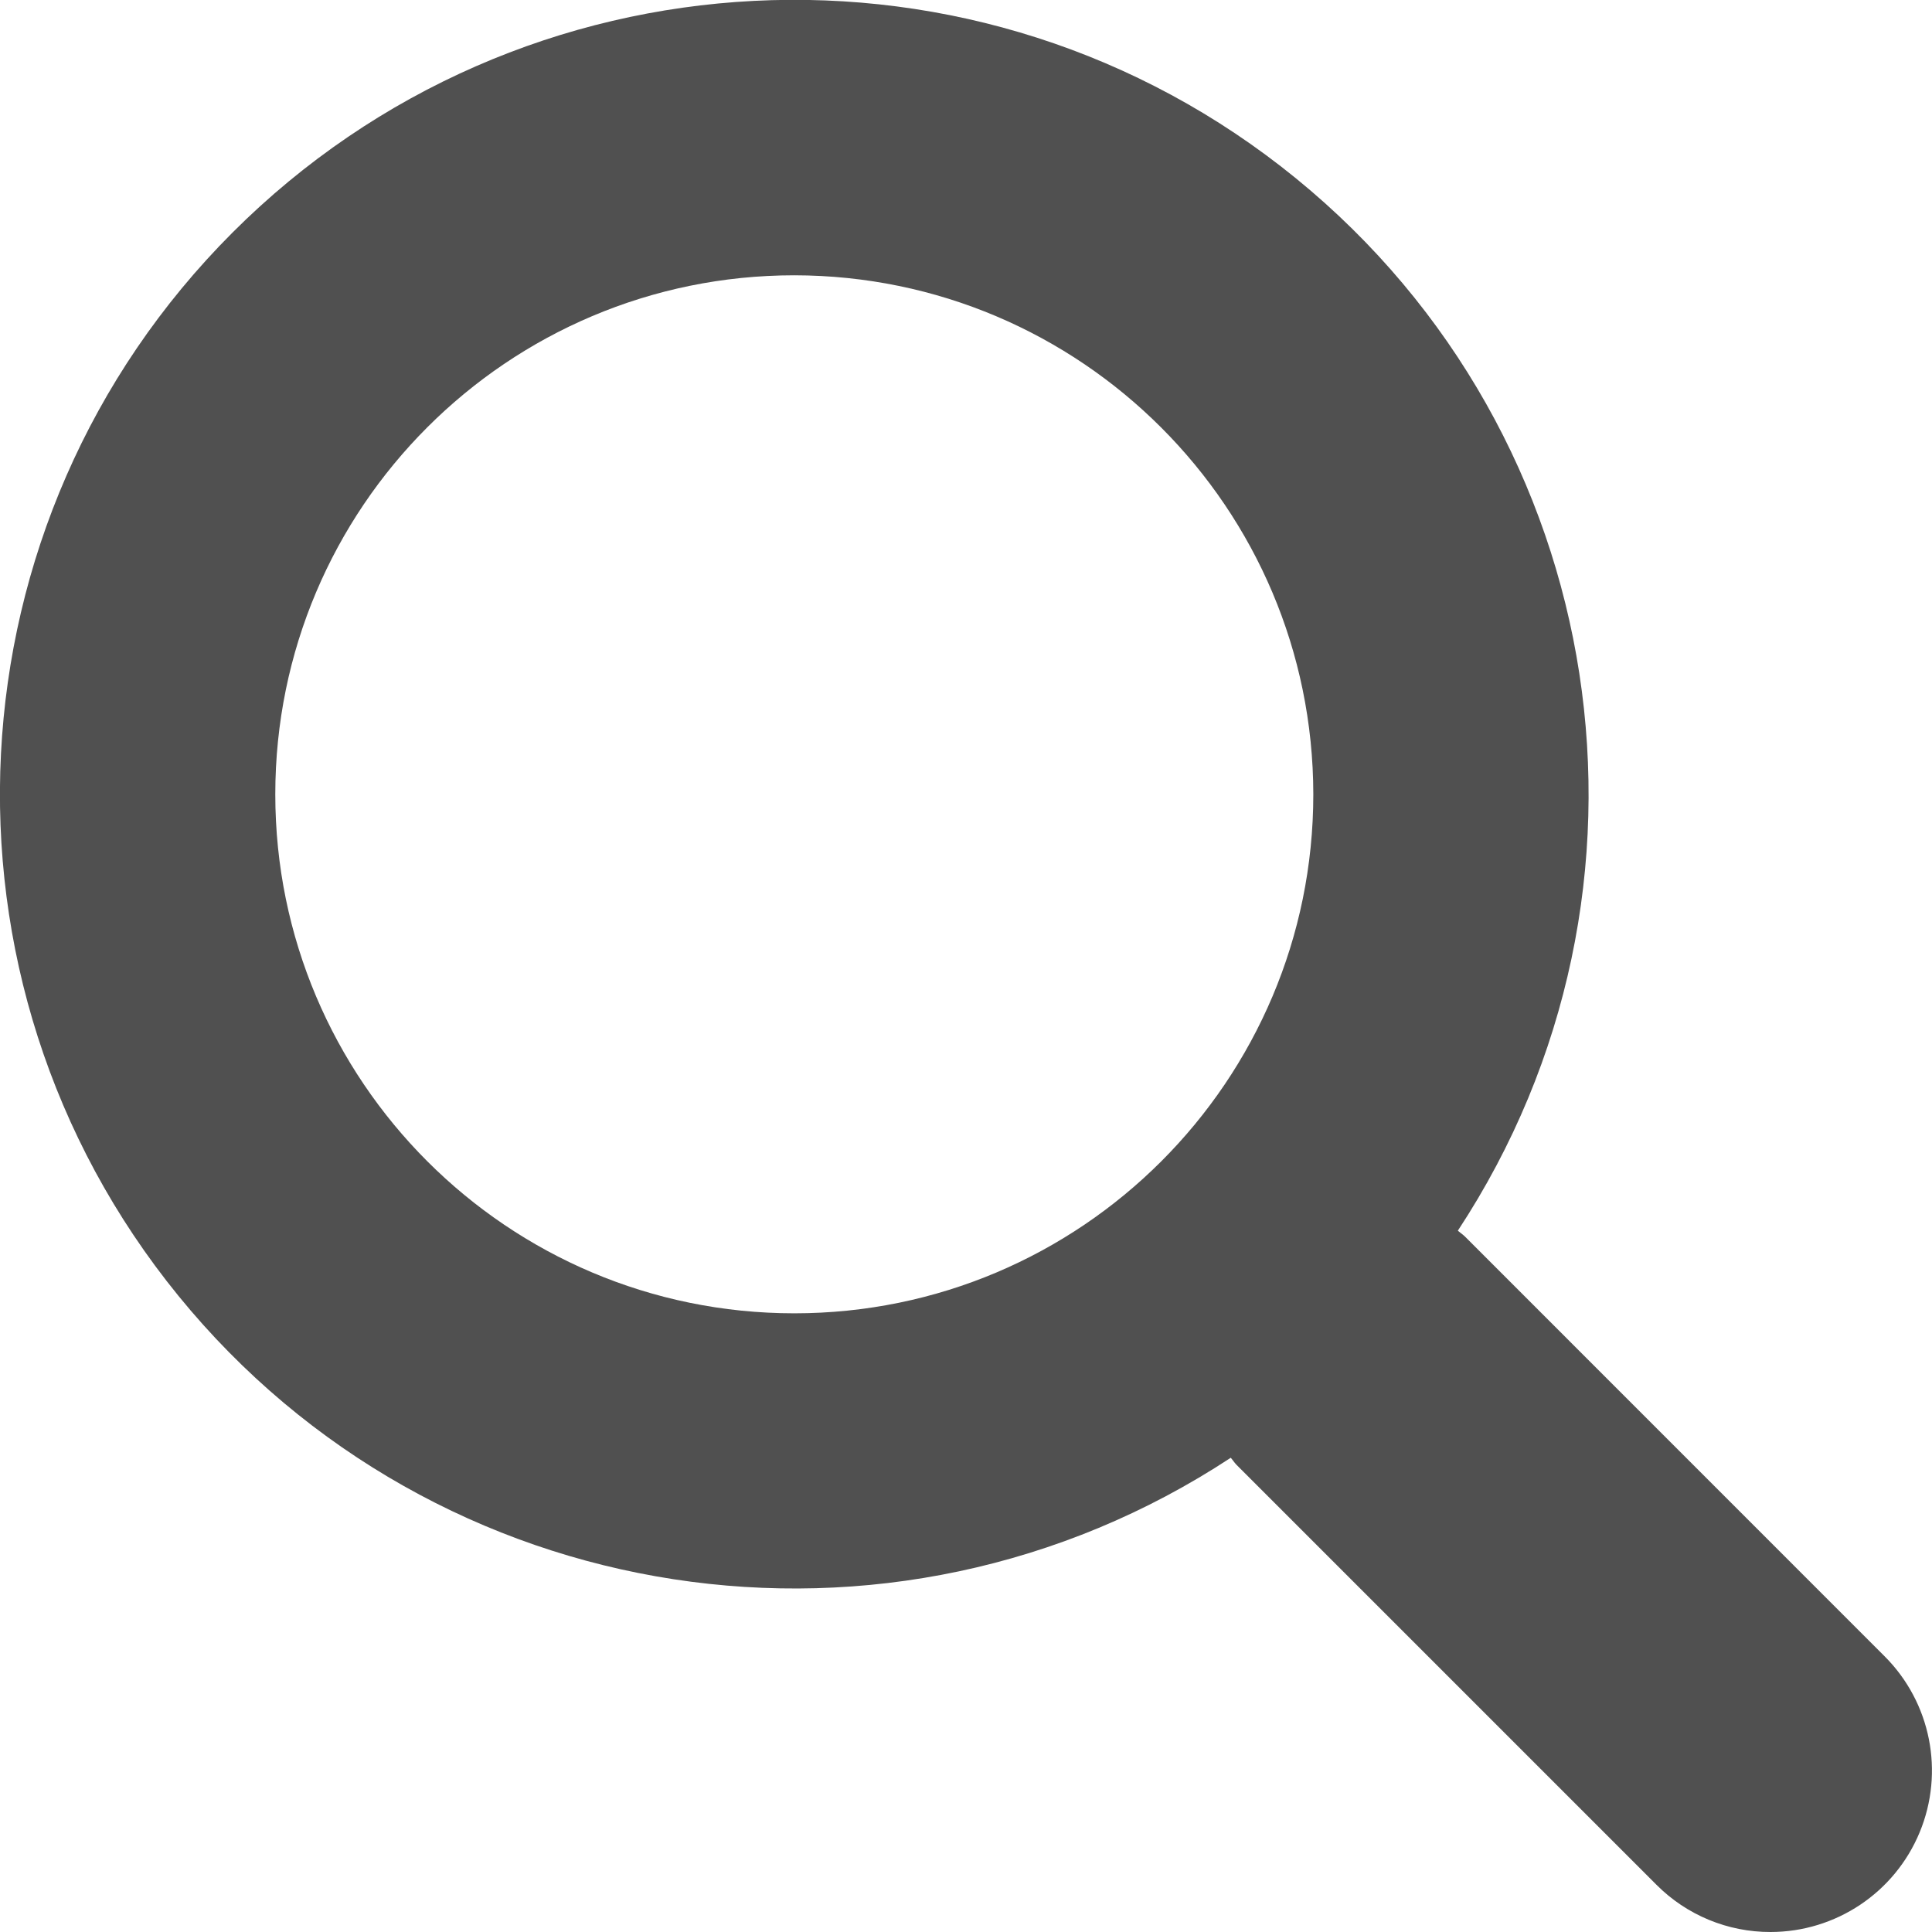
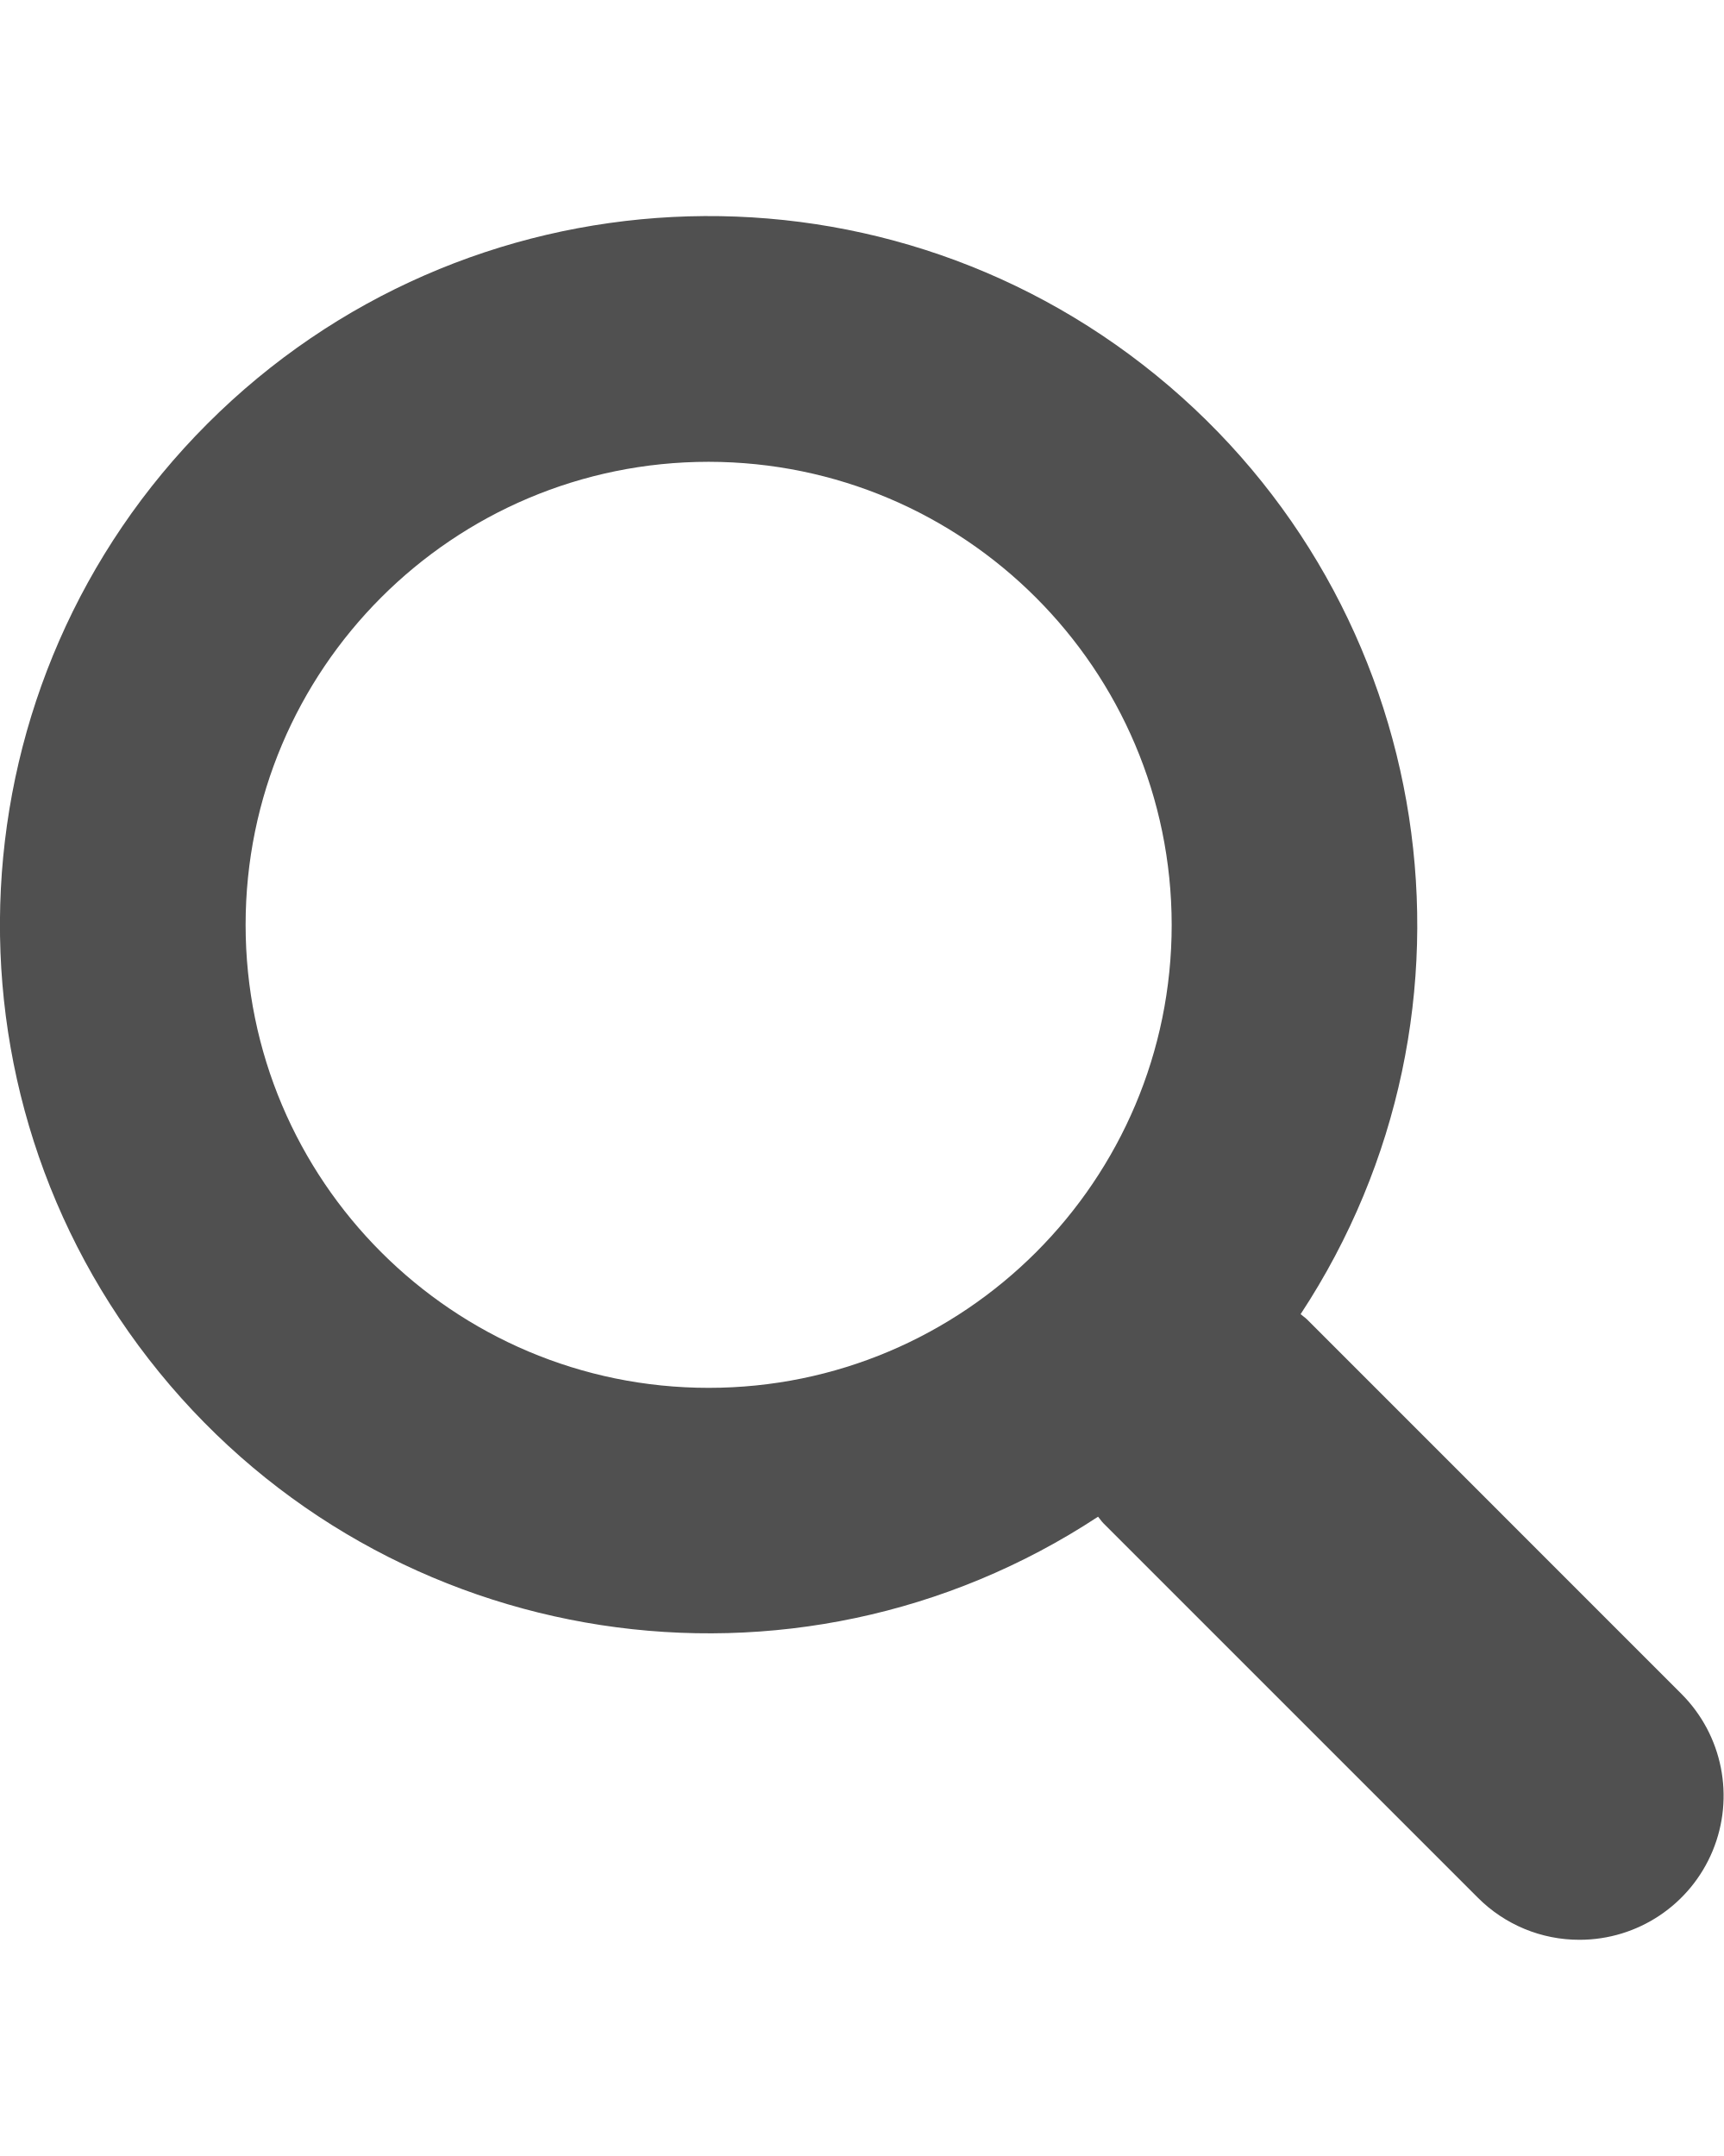
- <svg xmlns="http://www.w3.org/2000/svg" id="Search" width="19.944" height="19.945" viewBox="0 0 19.944 19.945">
+ <svg xmlns="http://www.w3.org/2000/svg" id="Search" width="15.944" height="19.945" viewBox="0 0 19.944 19.945">
  <path id="Shape" d="M18.279,19.945a1.656,1.656,0,0,1-1.179-.488l-4.334-4.334a.389.389,0,0,1-.034-.041c-.009-.011-.017-.022-.026-.033a8.2,8.2,0,1,1,2.344-2.344l.032.026a.4.4,0,0,1,.042.035L19.457,17.1a1.667,1.667,0,0,1-1.179,2.845ZM8.2,2.842A5.358,5.358,0,1,0,13.558,8.2,5.364,5.364,0,0,0,8.2,2.842Z" fill="#505050" />
</svg>
